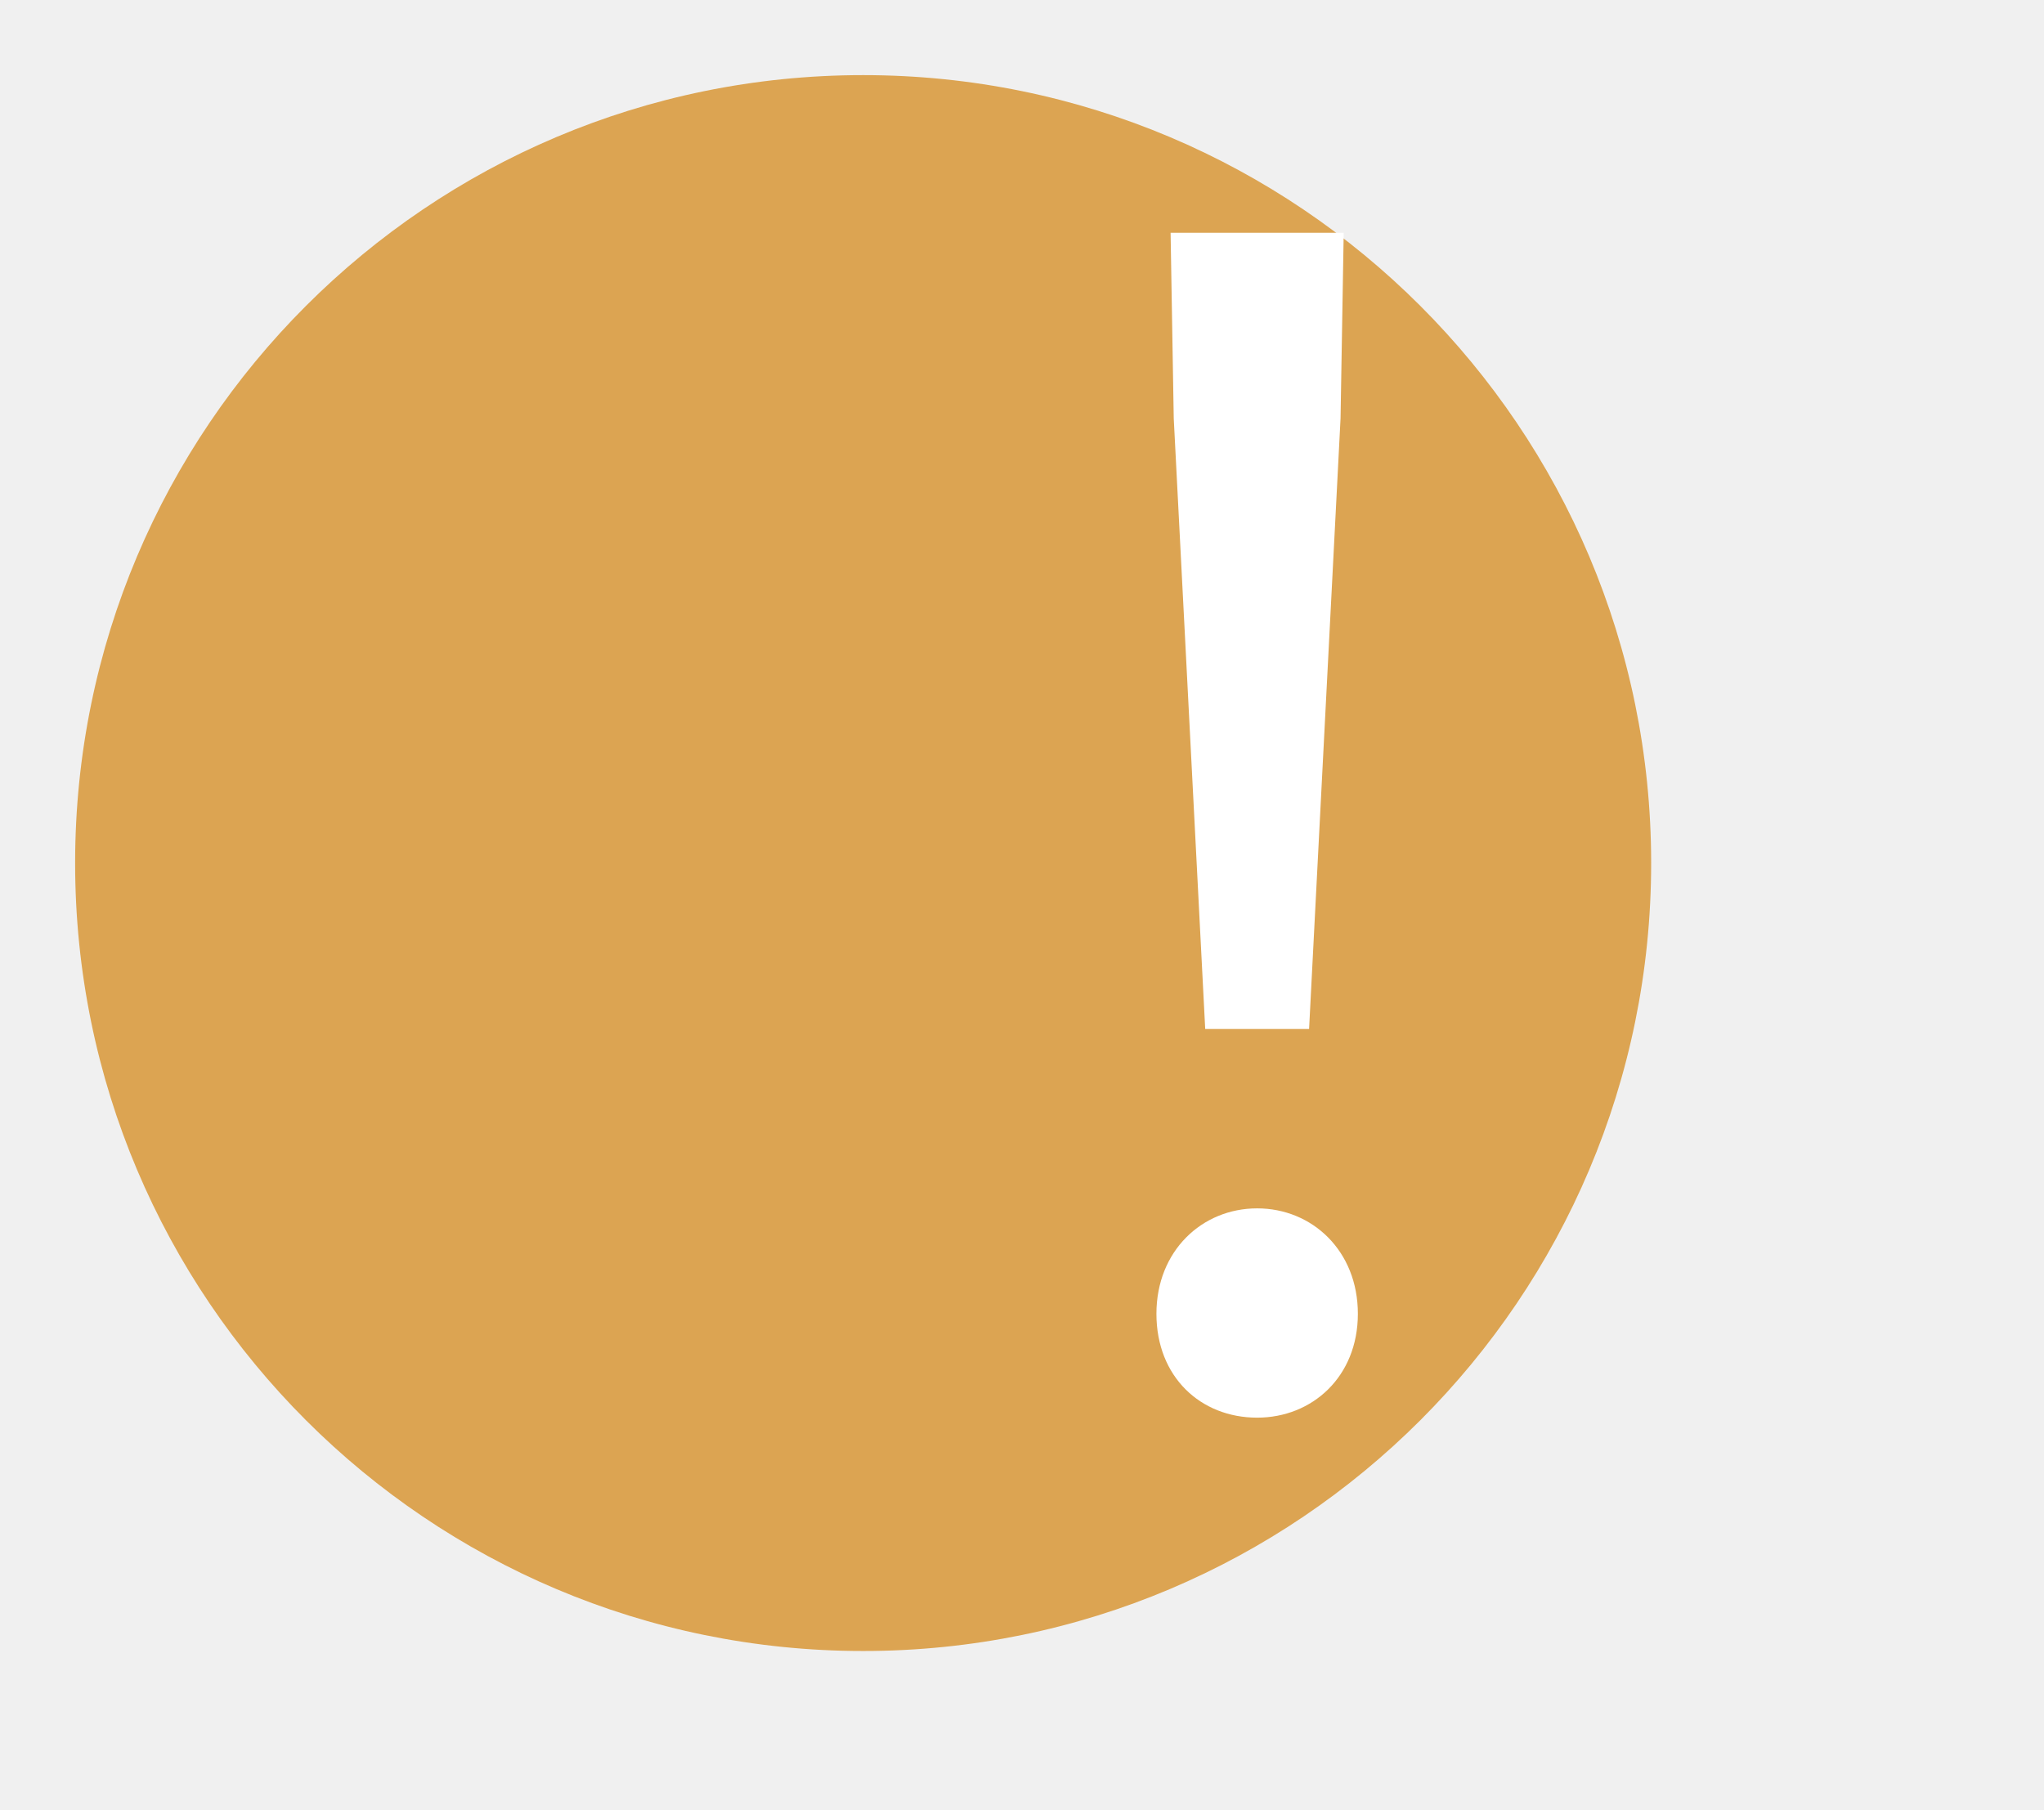
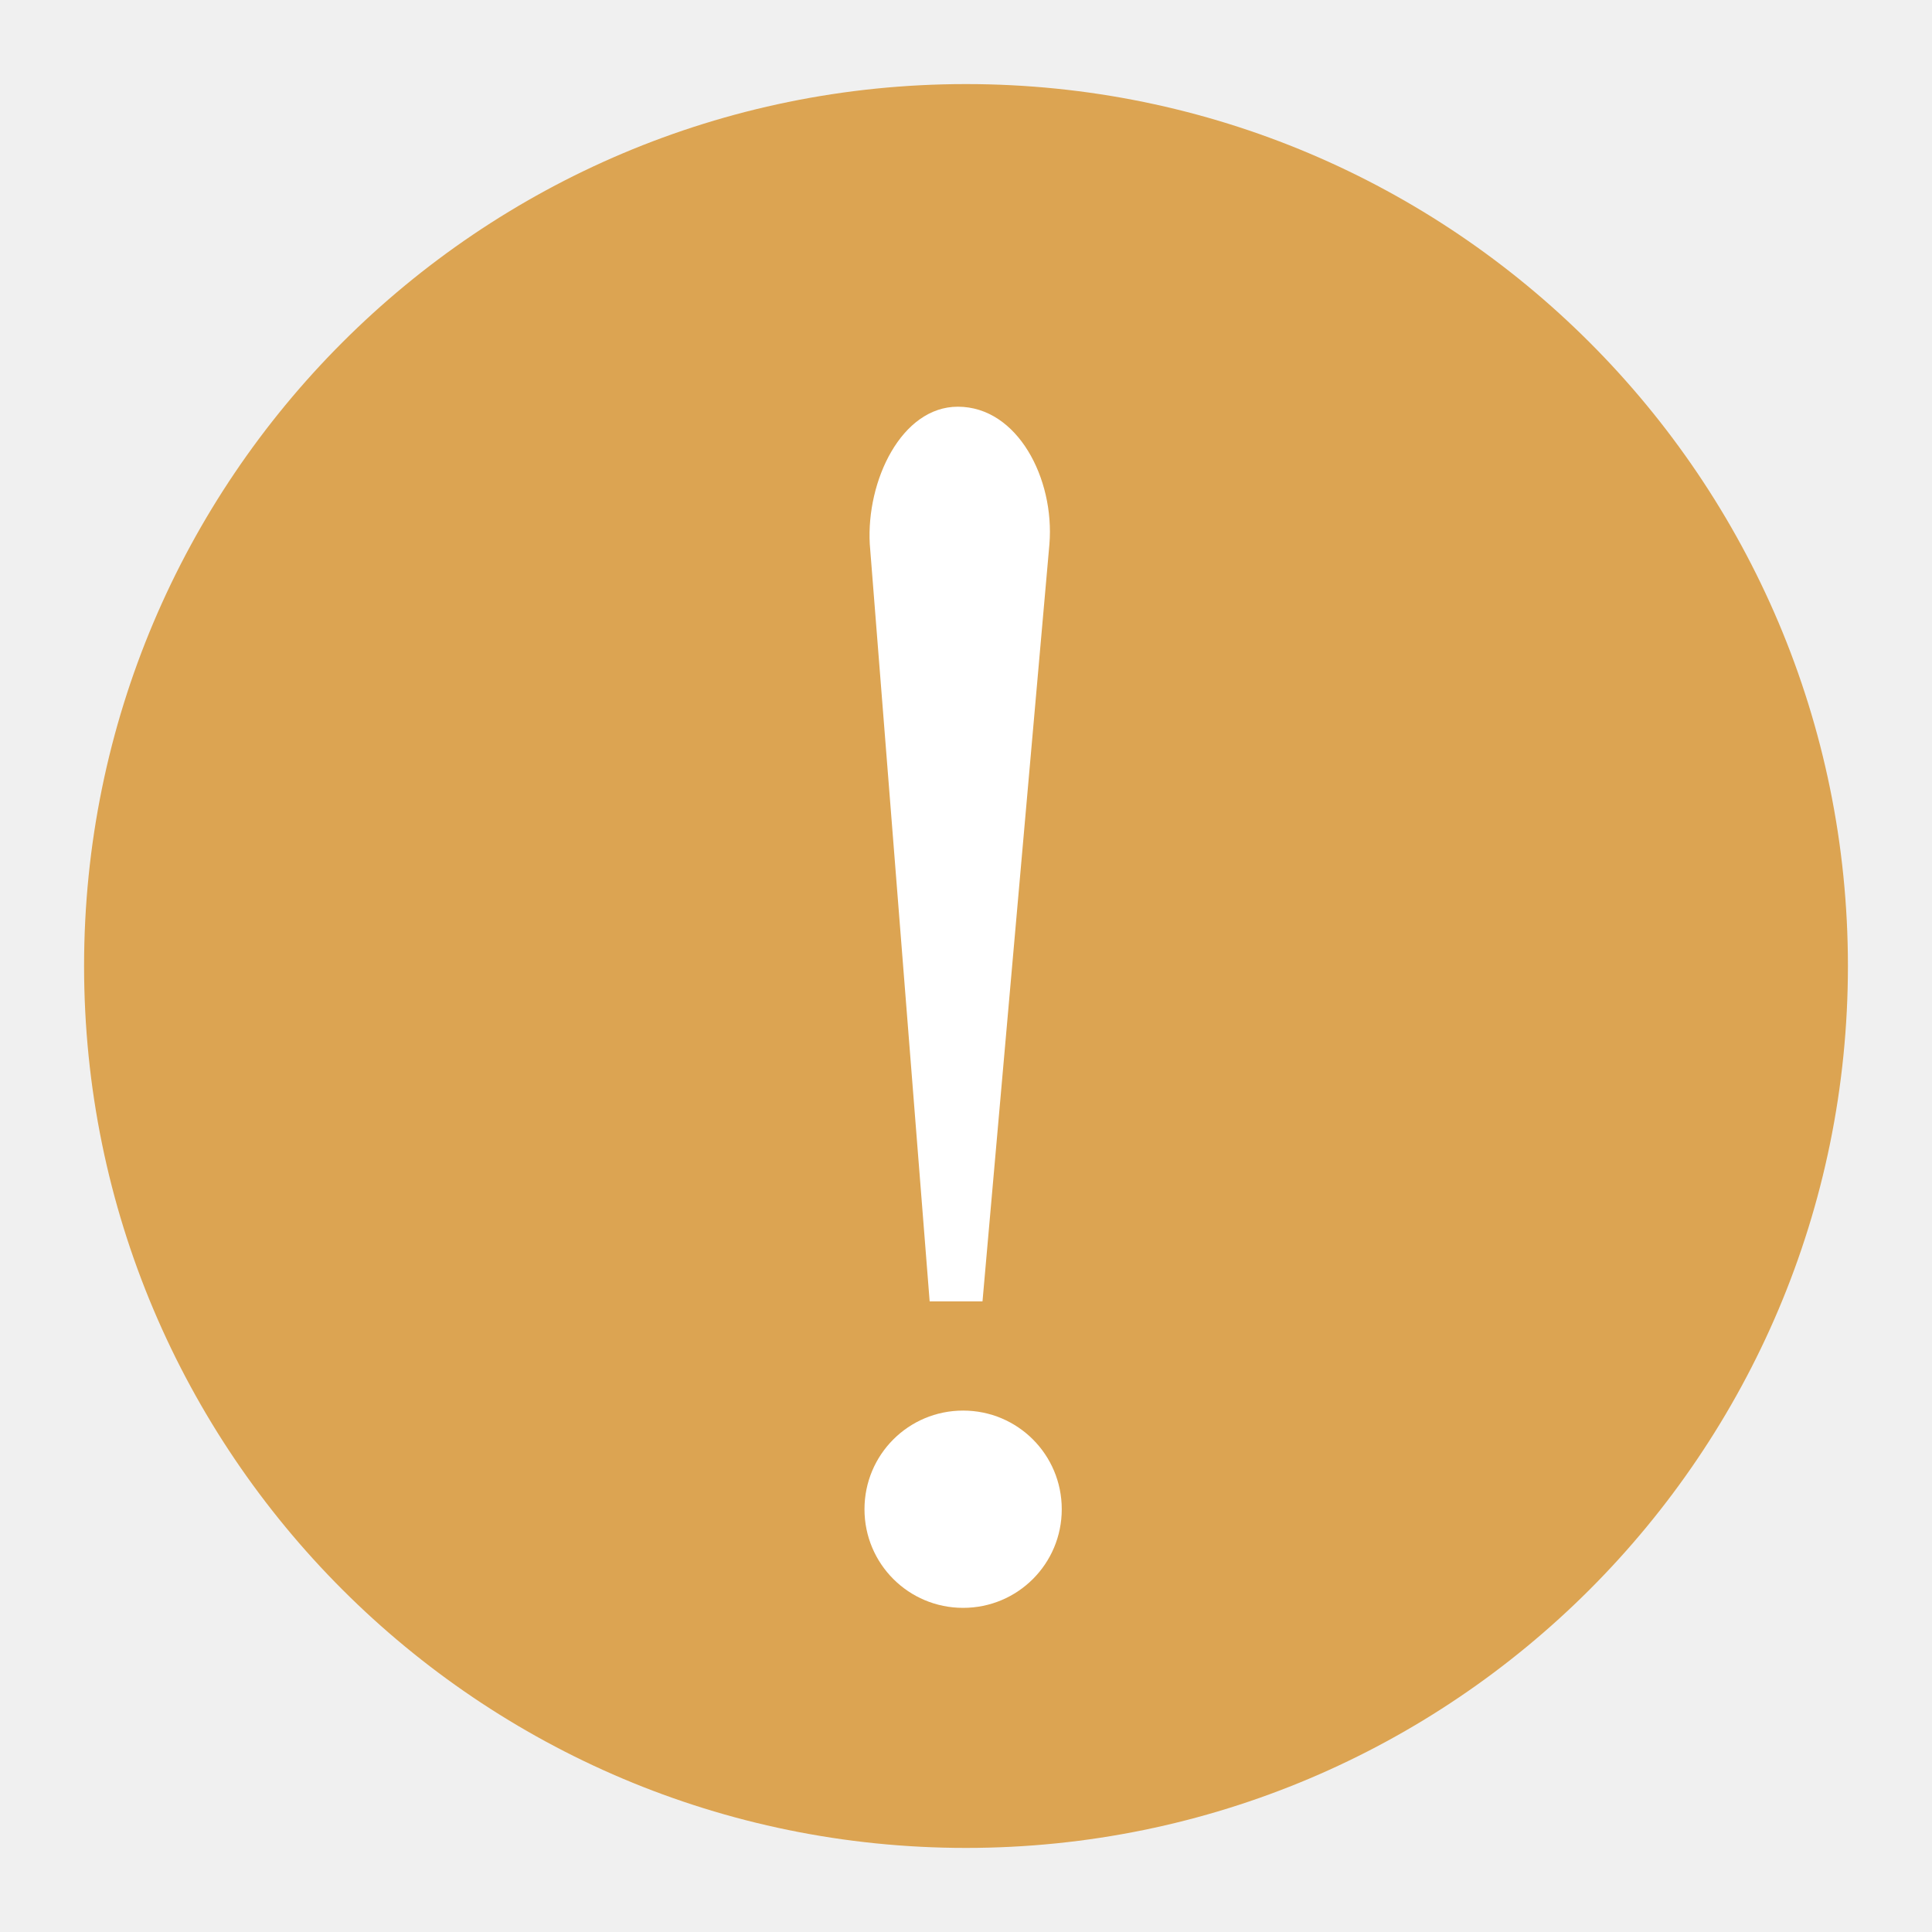
- <svg xmlns="http://www.w3.org/2000/svg" id="_图层_1" viewBox="0 0 1224.3 1083.92">
+ <svg xmlns="http://www.w3.org/2000/svg" id="_图层_1" data-name="图层 1" width="1034" height="1034" viewBox="0 0 1034 1034">
  <defs>
-     <style>.cls-1{fill:#dca452;stroke-width:0px;}.cls-2{fill:#fff;font-family:AdobeSongStd-Light-GBpc-EUC-H, 'Adobe Song Std';font-size:942.6px;font-weight:300;}</style>
+     <style>
+       .cls-1 {
+         fill: #fff;
+       }
+ 
+       .cls-2 {
+         fill: #dca452;
+       }
+     </style>
  </defs>
-   <g id="_警告">
-     <circle class="cls-1" cx="517" cy="517" r="472" />
+   <g id="_警告" data-name="警告">
+     <circle class="cls-2" cx="517" cy="517" r="472" />
+     <path class="cls-1" d="M515.46,860.52c-29.22,0-52.79-23.57-52.79-52.79s23.56-52.79,52.79-52.79,52.79,23.57,52.79,52.79-23.56,52.79-52.79,52.79Zm10.37-164.01h-28.28l-32.05-405.32c-1.89-33.93,16.97-73.52,47.13-73.52,32.05,0,51.84,38.65,49.02,73.52l-35.82,405.32Z" />
  </g>
-   <text class="cls-2" transform="translate(281.7 844.5)">
-     <tspan x="0" y="0">！</tspan>
-   </text>
</svg>
